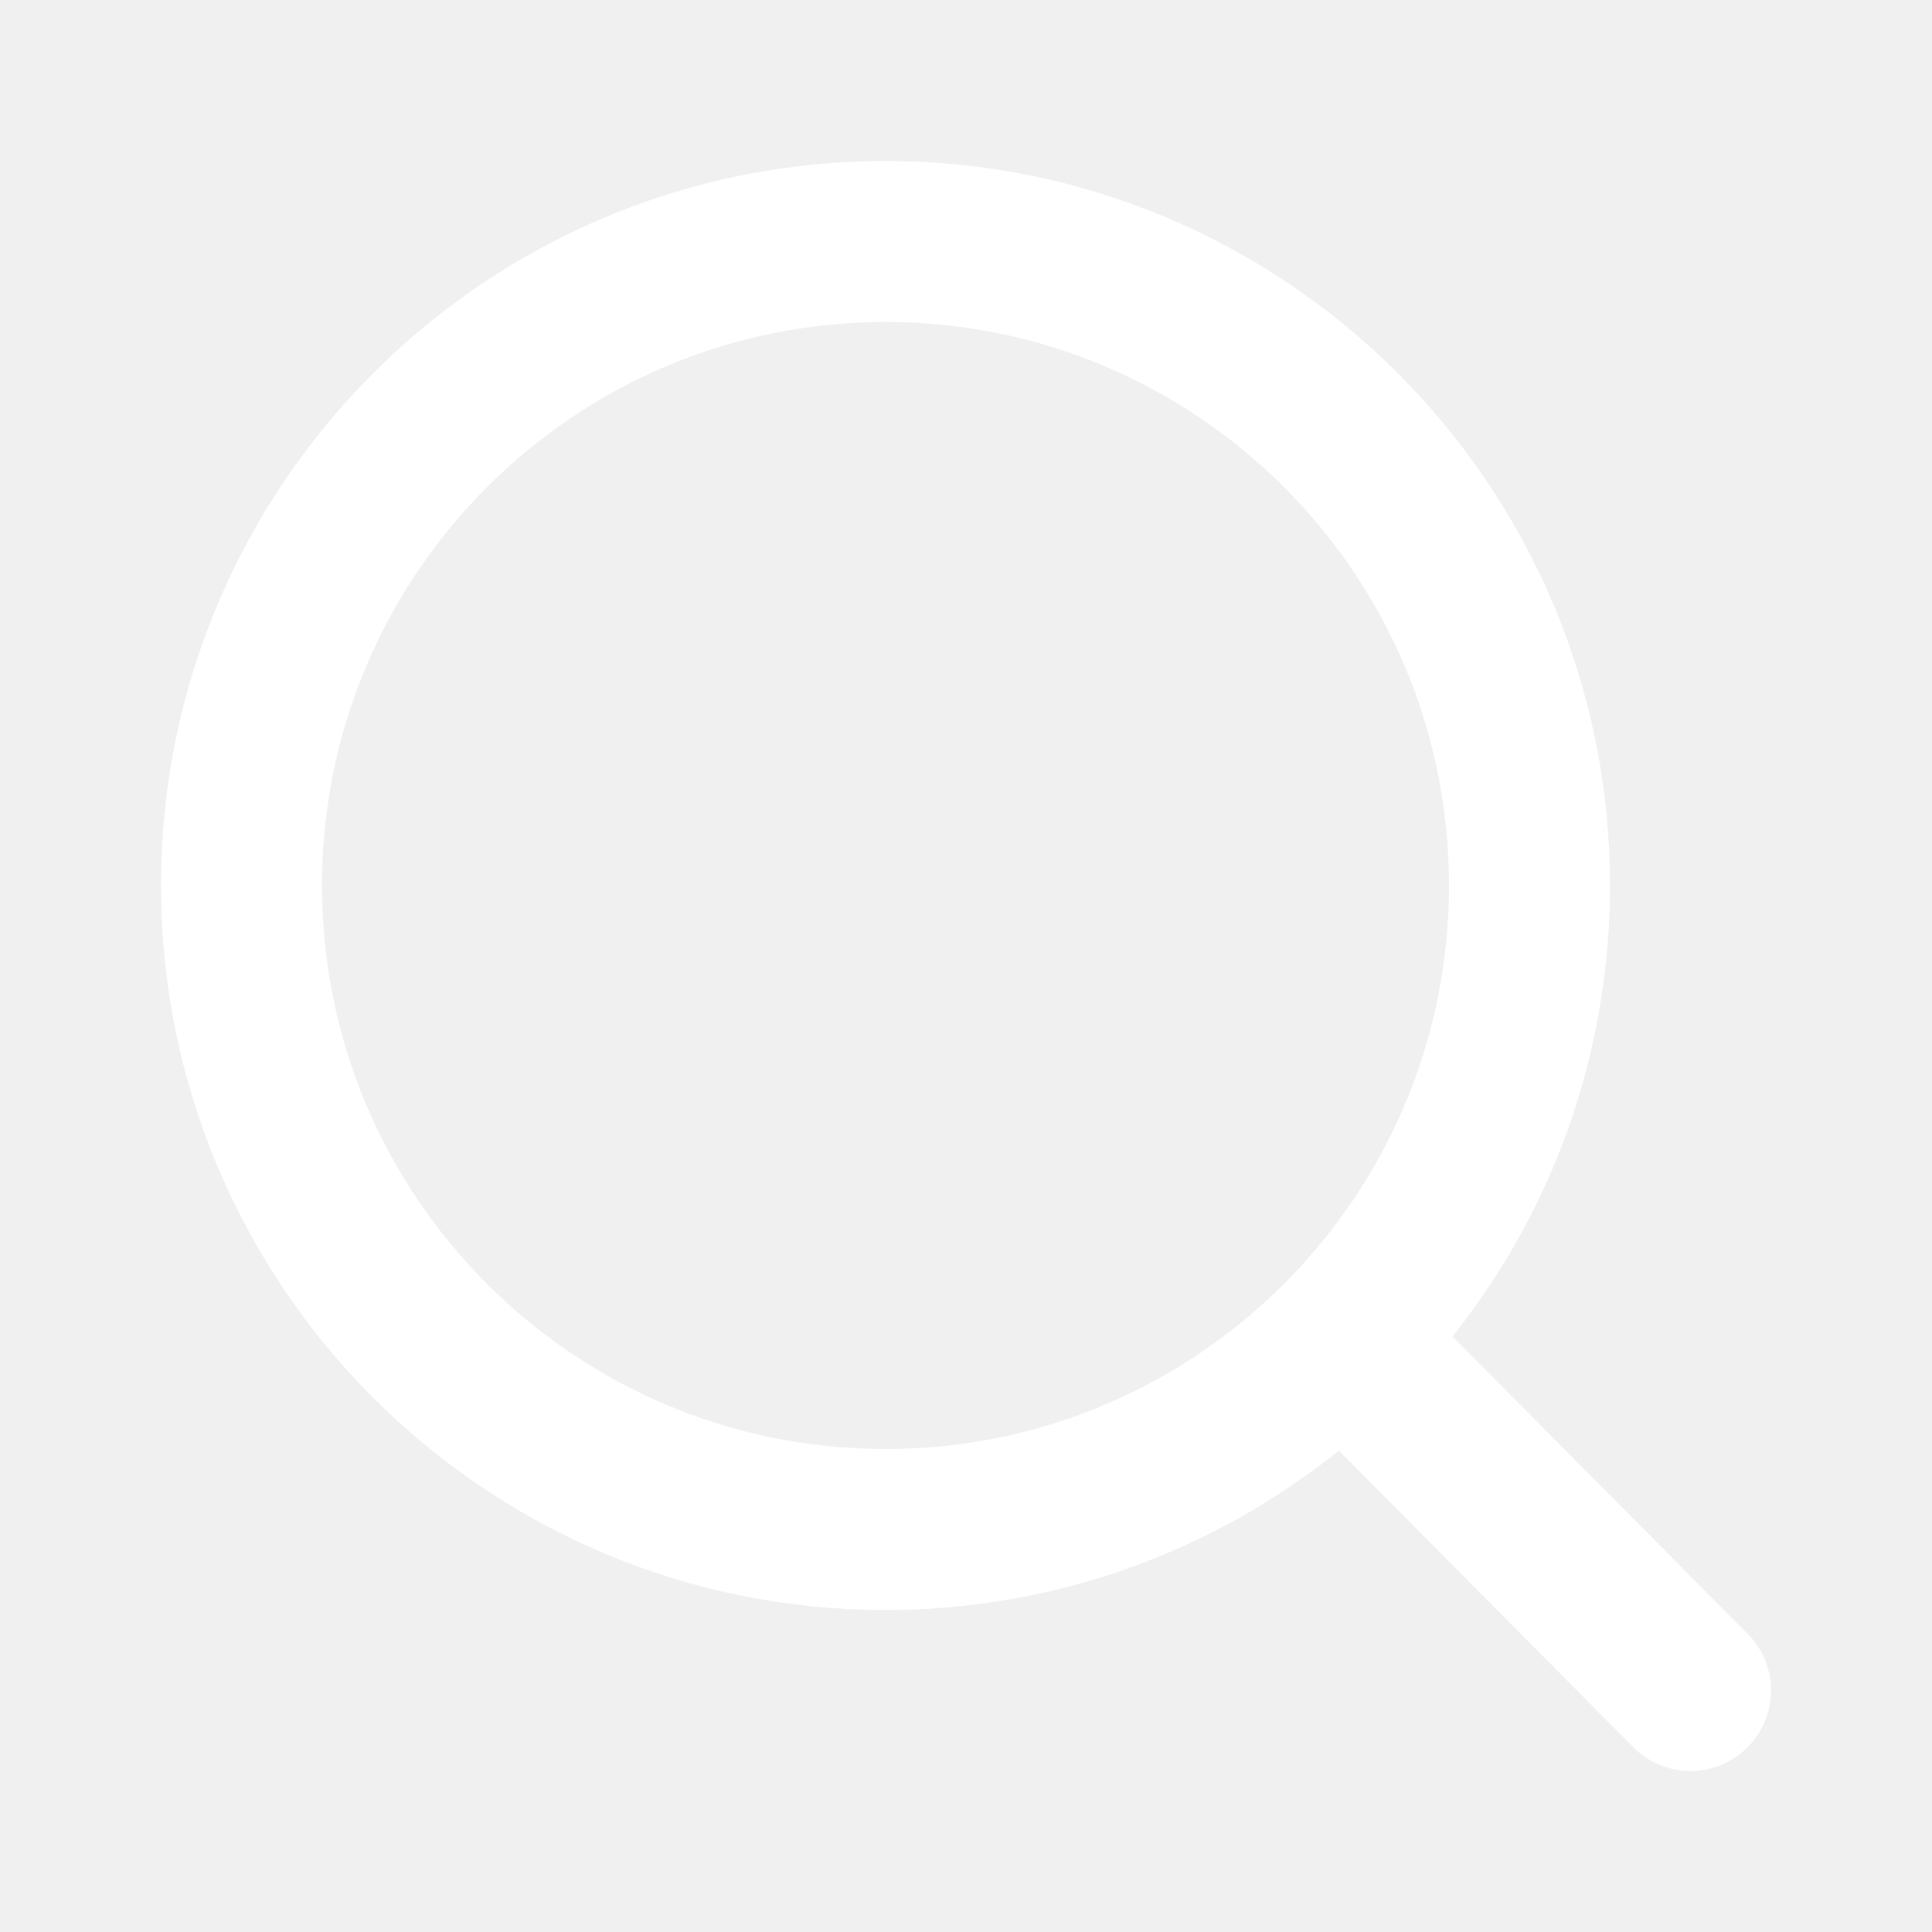
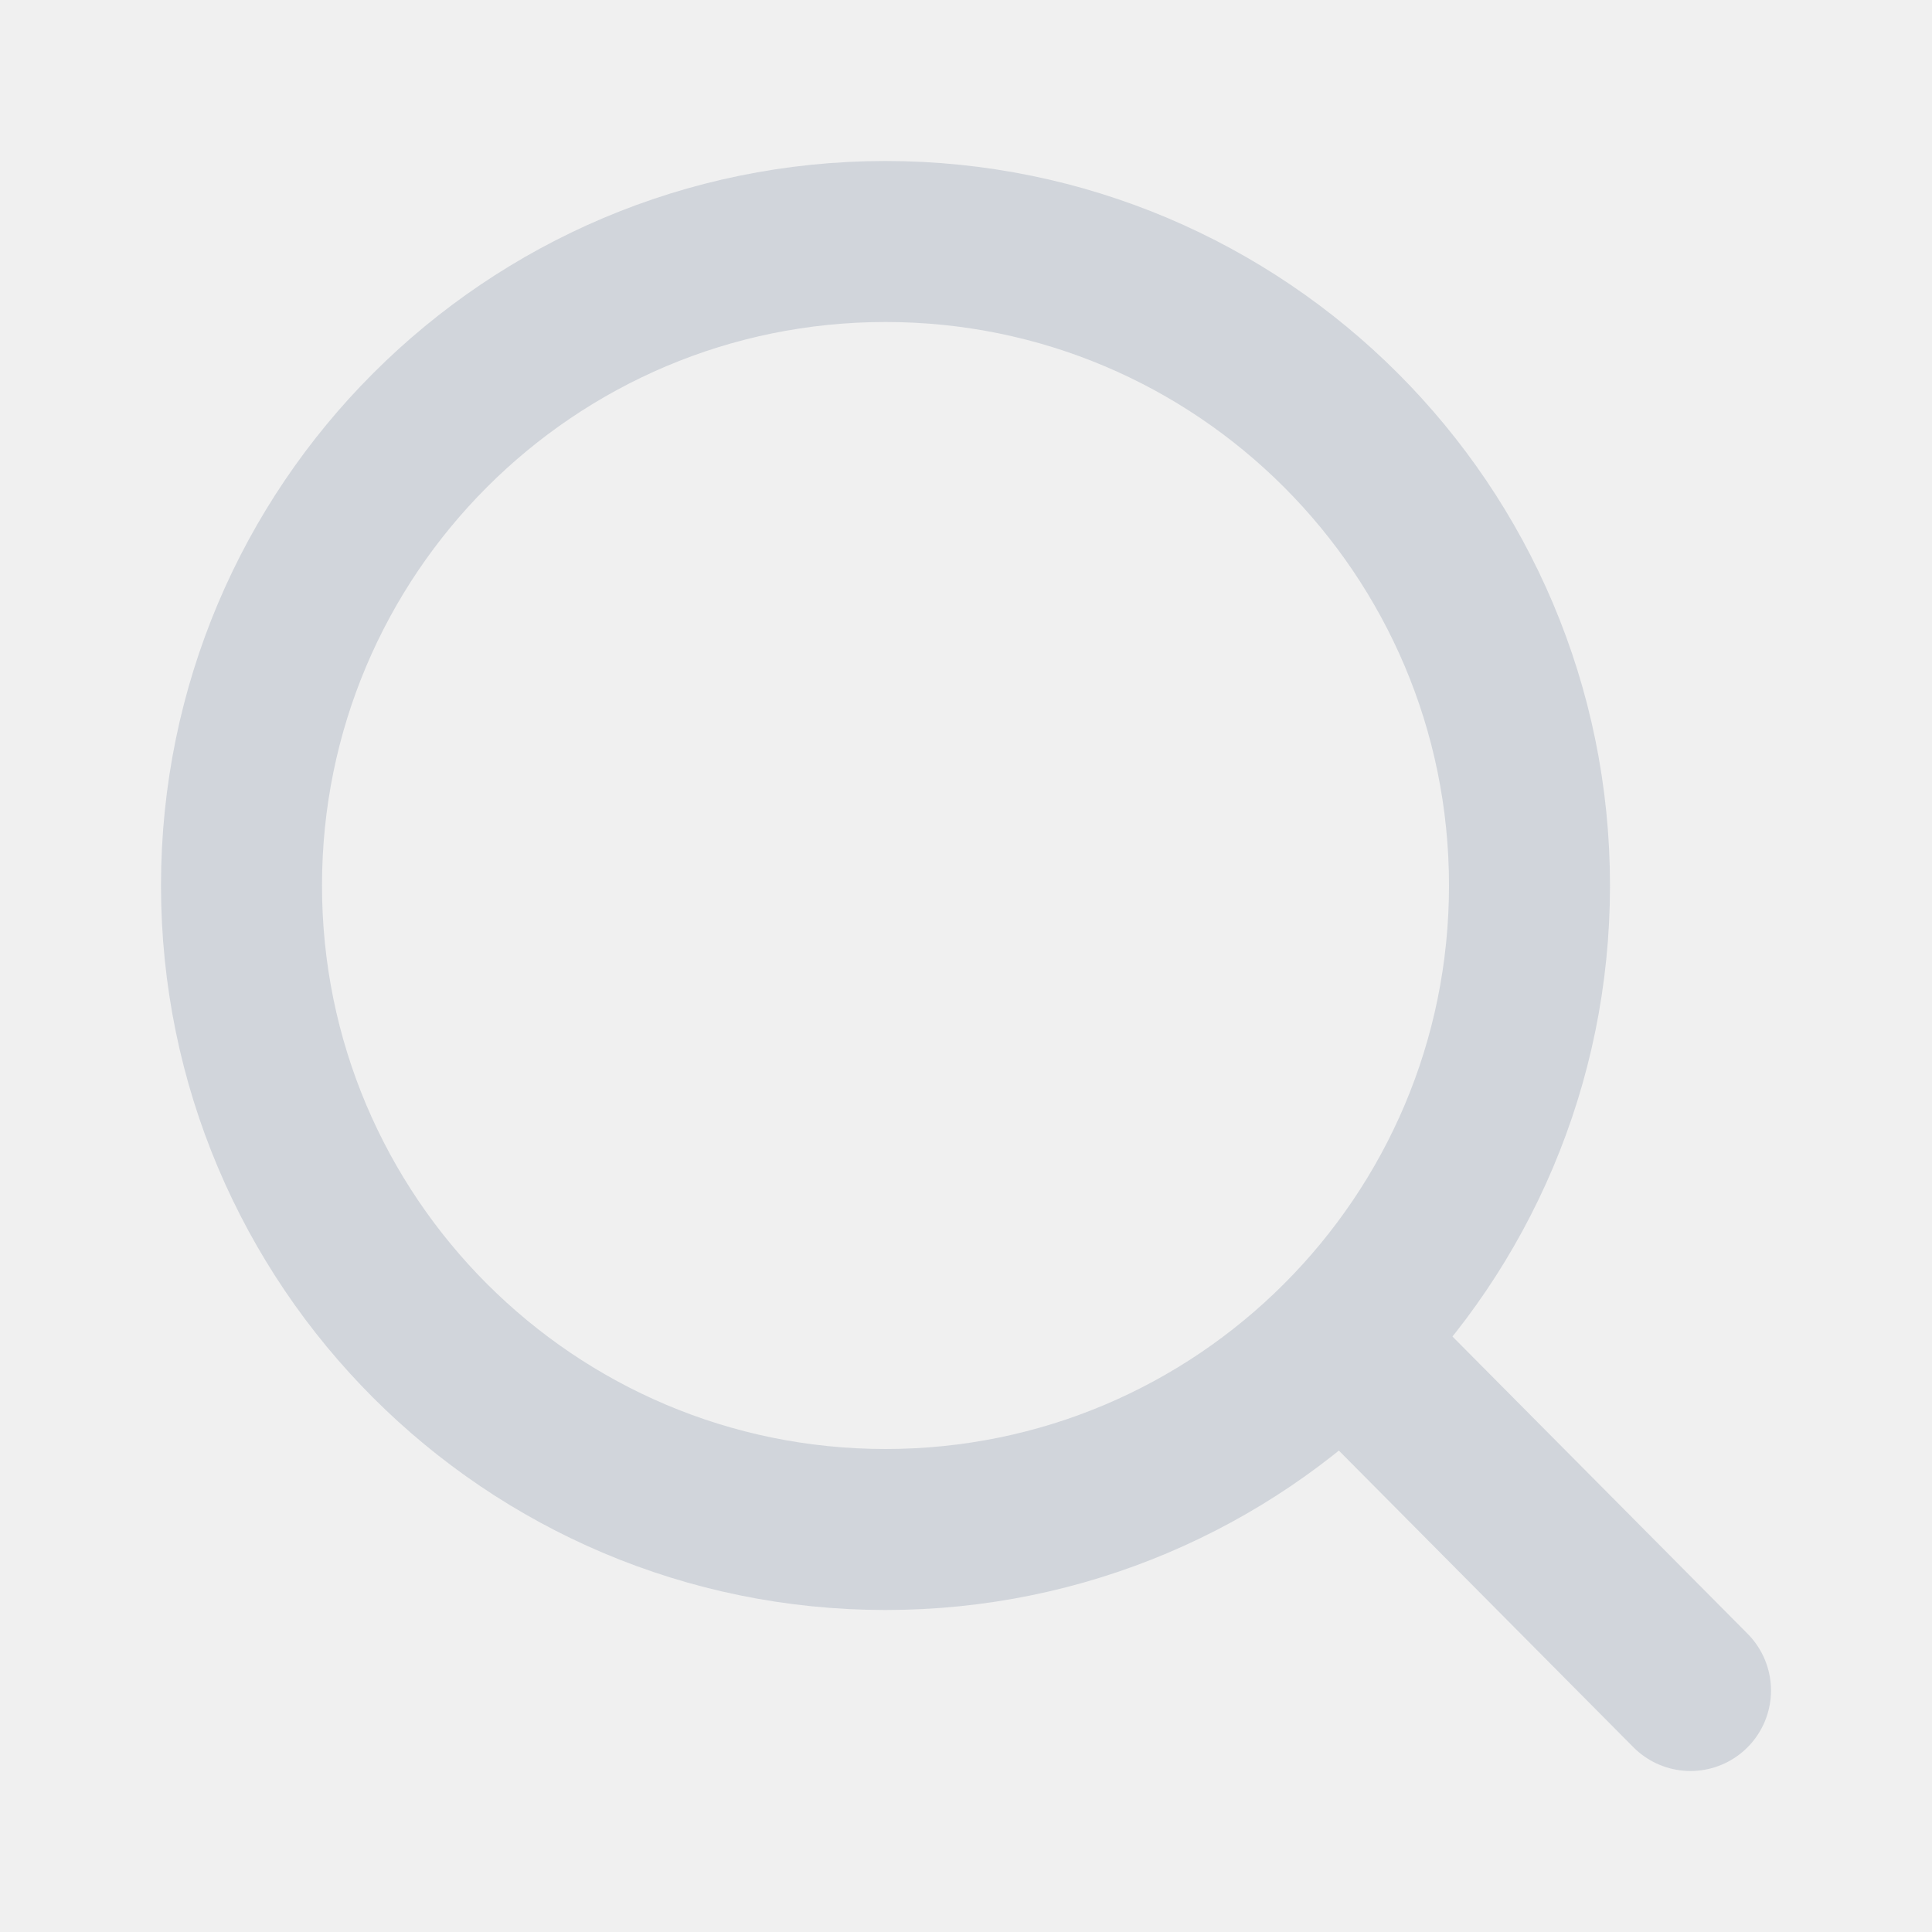
<svg xmlns="http://www.w3.org/2000/svg" width="800px" height="800px" viewBox="0 0 24 24" fill="none">
-   <path d="M16.672 16.641L21 21M19 11C19 15.418 15.418 19 11 19C6.582 19 3 15.418 3 11C3 6.582 6.582 3 11 3C15.418 3 19 6.582 19 11Z" stroke="#FFFFFF" stroke-width="2" stroke-linecap="round" stroke-linejoin="round" />
+   <path d="M16.672 16.641L21 21M19 11C19 15.418 15.418 19 11 19C6.582 19 3 15.418 3 11C3 6.582 6.582 3 11 3C15.418 3 19 6.582 19 11Z" stroke="#d1d5db" stroke-width="2" stroke-linecap="round" stroke-linejoin="round" />
</svg>
